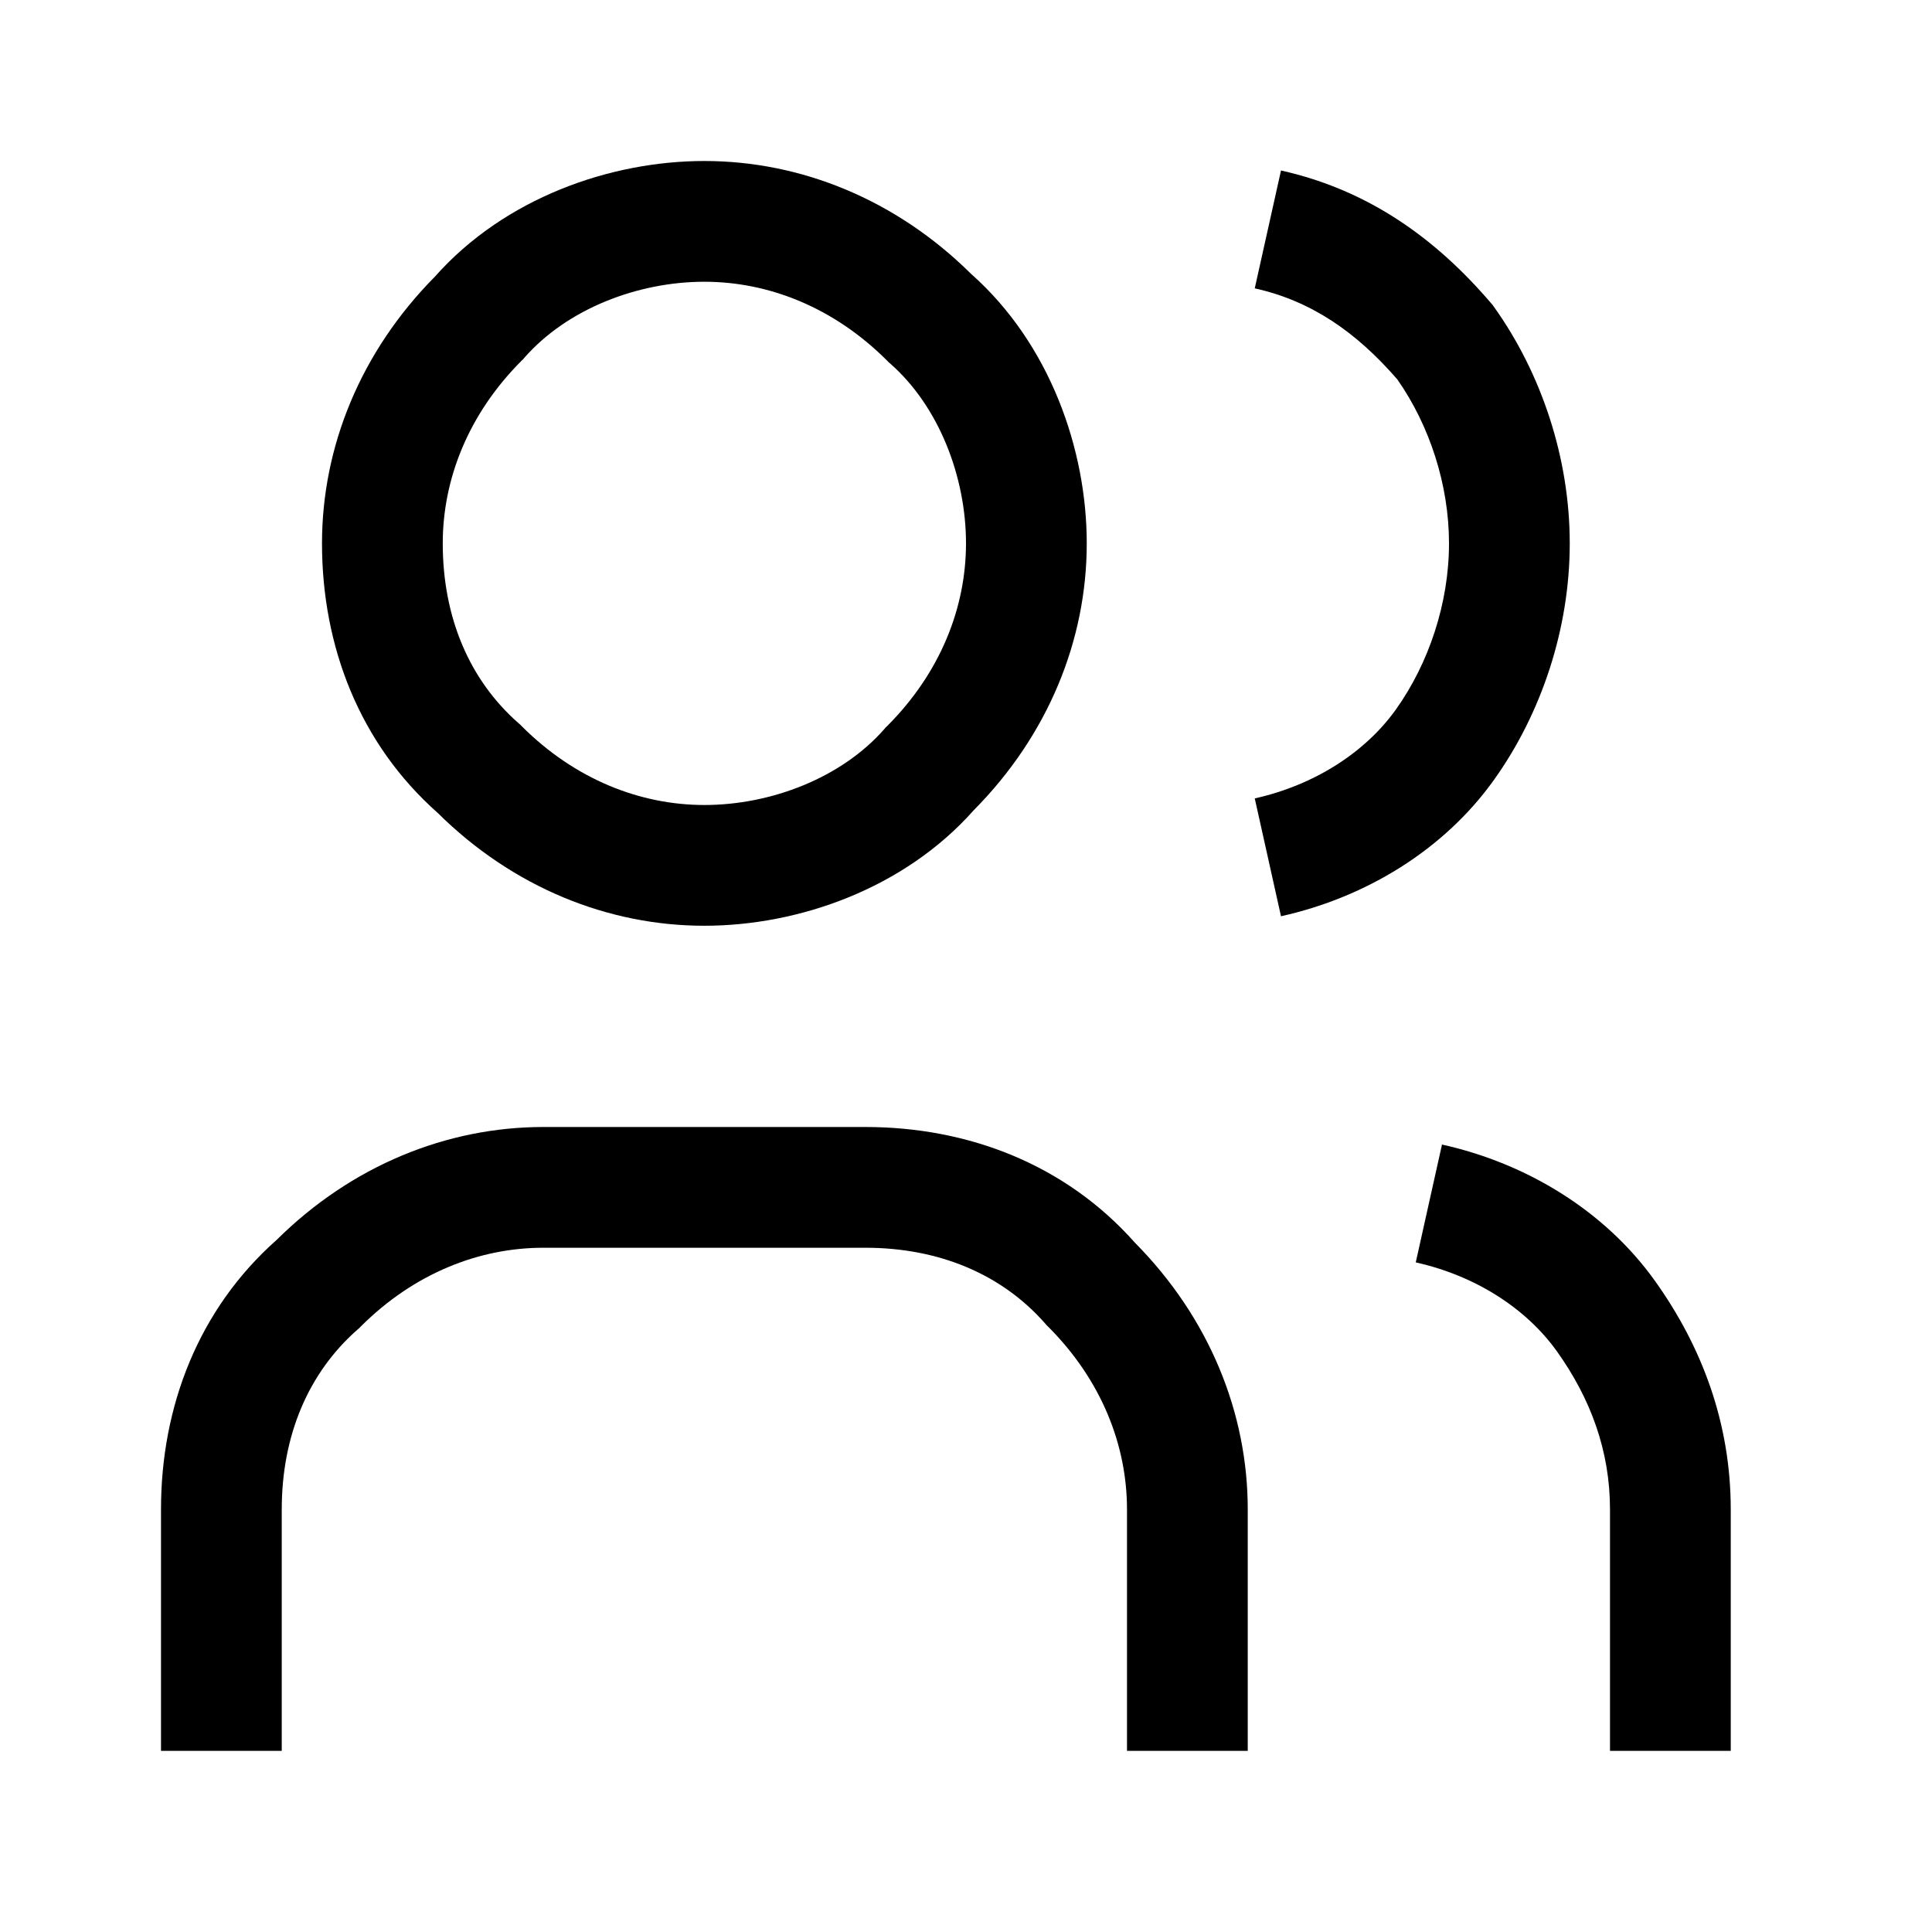
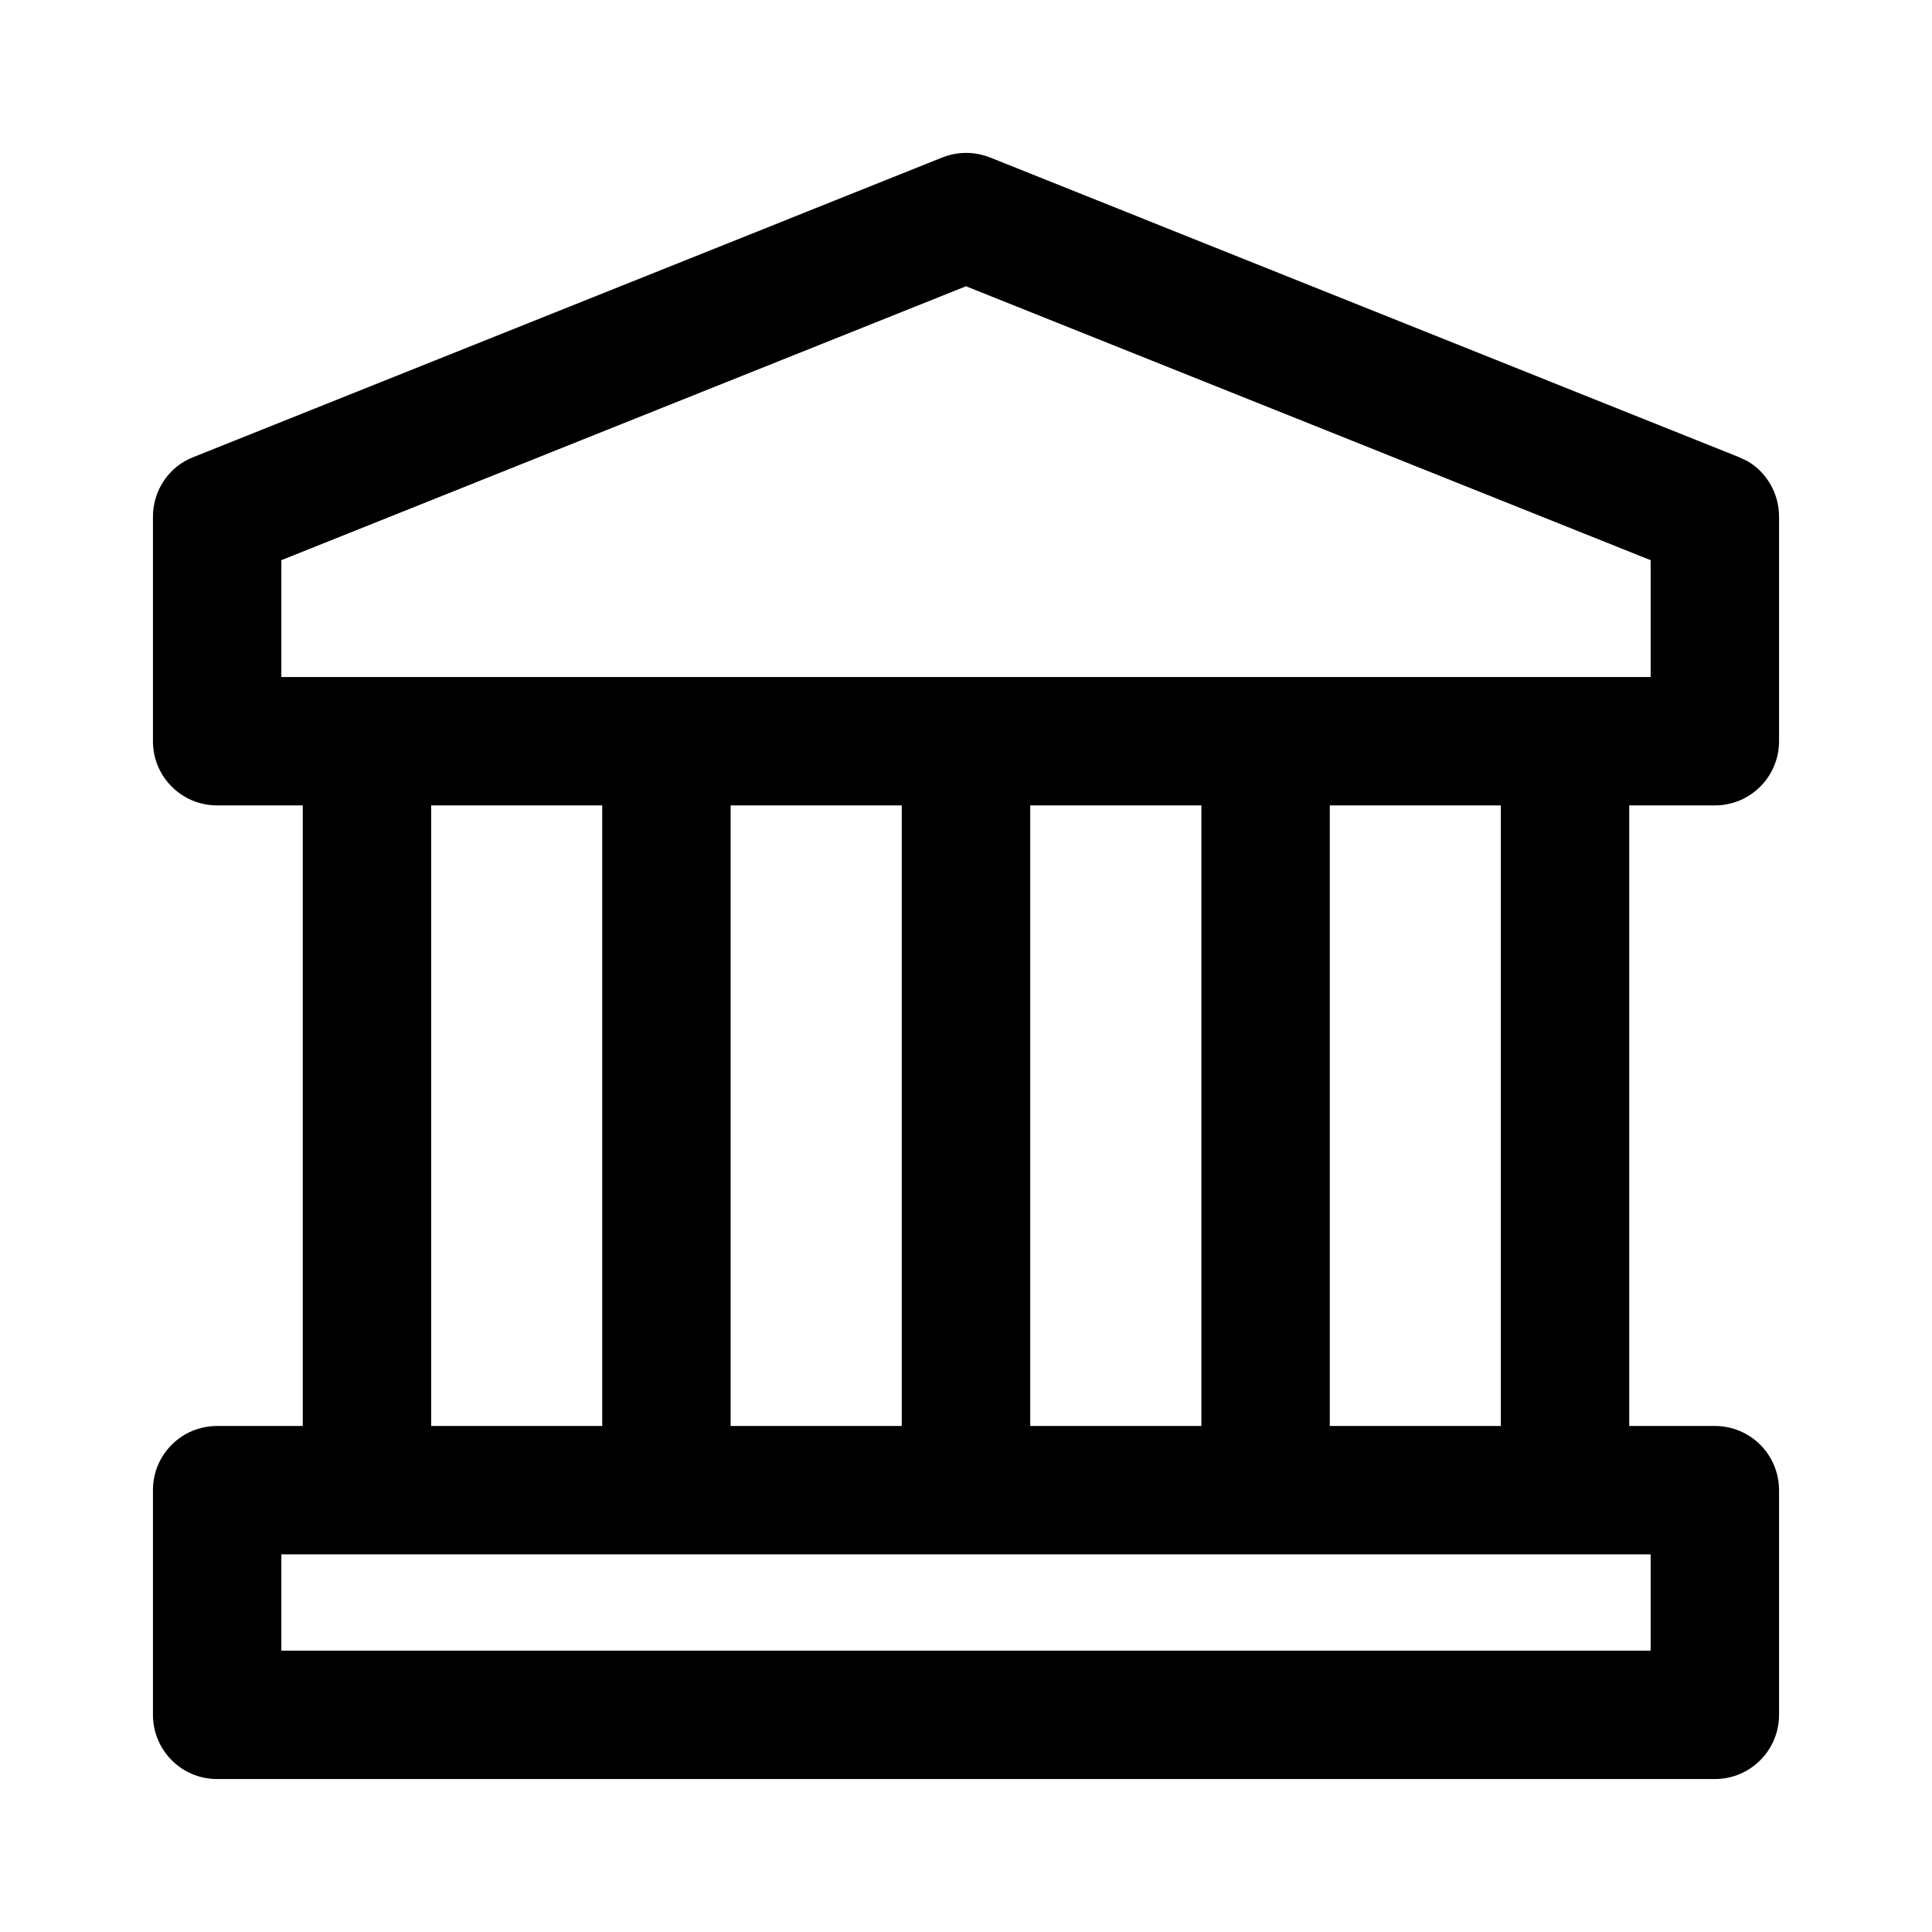
<svg xmlns="http://www.w3.org/2000/svg" width="24" height="24" viewBox="0 0 24 24" fill="none">
-   <path fill-rule="evenodd" clip-rule="evenodd" d="M5.402 3.437C6.27 2.458 7.583 2 8.75 2C9.948 2 11.13 2.478 12.063 3.402C13.042 4.27 13.5 5.583 13.5 6.75C13.5 7.948 13.023 9.129 12.098 10.063C11.23 11.042 9.917 11.5 8.75 11.5C7.552 11.5 6.371 11.023 5.437 10.098C4.465 9.237 4 8.027 4 6.75C4 5.552 4.478 4.371 5.402 3.437ZM8.75 3.5C7.924 3.5 7.047 3.836 6.514 4.444L6.498 4.463L6.48 4.48C5.816 5.144 5.5 5.955 5.5 6.75C5.5 7.665 5.829 8.447 6.444 8.986L6.463 9.002L6.48 9.02C7.144 9.684 7.955 10 8.75 10C9.576 10 10.453 9.664 10.986 9.056L11.002 9.037L11.02 9.02C11.684 8.356 12 7.545 12 6.75C12 5.924 11.664 5.047 11.056 4.514L11.037 4.498L11.02 4.48C10.356 3.816 9.545 3.5 8.75 3.5Z" fill="currentColor" />
-   <path fill-rule="evenodd" clip-rule="evenodd" d="M6.75 15.5C5.955 15.5 5.144 15.816 4.48 16.48L4.463 16.498L4.444 16.514C3.829 17.053 3.5 17.835 3.5 18.75V21.75H2V18.75C2 17.473 2.465 16.263 3.437 15.402C4.371 14.477 5.552 14 6.75 14H10.75C12.027 14 13.237 14.465 14.098 15.437C15.023 16.371 15.5 17.552 15.5 18.75V21.75H14V18.75C14 17.955 13.684 17.144 13.02 16.48L13.002 16.463L12.986 16.444C12.447 15.829 11.665 15.5 10.75 15.5H6.75Z" fill="currentColor" />
-   <path fill-rule="evenodd" clip-rule="evenodd" d="M17.358 4.713C16.841 4.117 16.281 3.736 15.587 3.582L15.913 2.118C17.009 2.362 17.843 2.972 18.519 3.762L18.541 3.787L18.56 3.814C19.149 4.639 19.5 5.691 19.5 6.75C19.5 7.809 19.149 8.861 18.56 9.686C17.941 10.554 16.972 11.147 15.913 11.382L15.587 9.918C16.328 9.753 16.959 9.347 17.34 8.814C17.75 8.239 18 7.491 18 6.75C18 6.021 17.758 5.284 17.358 4.713Z" fill="currentColor" />
-   <path fill-rule="evenodd" clip-rule="evenodd" d="M17.913 14.218C18.972 14.453 19.941 15.046 20.56 15.914C21.138 16.723 21.5 17.672 21.5 18.75V21.75H20V18.75C20 18.028 19.762 17.377 19.34 16.786C18.959 16.253 18.328 15.847 17.587 15.682L17.913 14.218Z" fill="currentColor" />
+   <path d="M11.726 2.002C11.903 1.932 12.101 1.932 12.278 2.002H12.279L21.581 5.724L21.683 5.772C21.909 5.904 22.05 6.151 22.05 6.417V9.208C22.05 9.621 21.716 9.955 21.303 9.955H20.189V17.764H21.303C21.716 17.764 22.049 18.097 22.05 18.511V21.302C22.05 21.715 21.716 22.05 21.303 22.05H2.697C2.284 22.05 1.95 21.715 1.95 21.302V18.511C1.95 18.097 2.284 17.764 2.697 17.764H3.811V9.955H2.697C2.284 9.955 1.95 9.621 1.95 9.208V6.417C1.95 6.114 2.134 5.834 2.423 5.724L11.726 2.002ZM3.445 20.555H20.555V19.259H3.445V20.555ZM16.469 17.764H18.694V9.955H16.469V17.764ZM12.748 17.764H14.974V9.955H12.748V17.764ZM9.026 17.764H11.252V9.955H9.026V17.764ZM5.306 17.764H7.531V9.955H5.306V17.764ZM3.445 6.925V8.46H20.555V6.925L12 3.502L3.445 6.925Z" fill="currentColor" stroke="currentColor" stroke-width="0.1" />
</svg>
